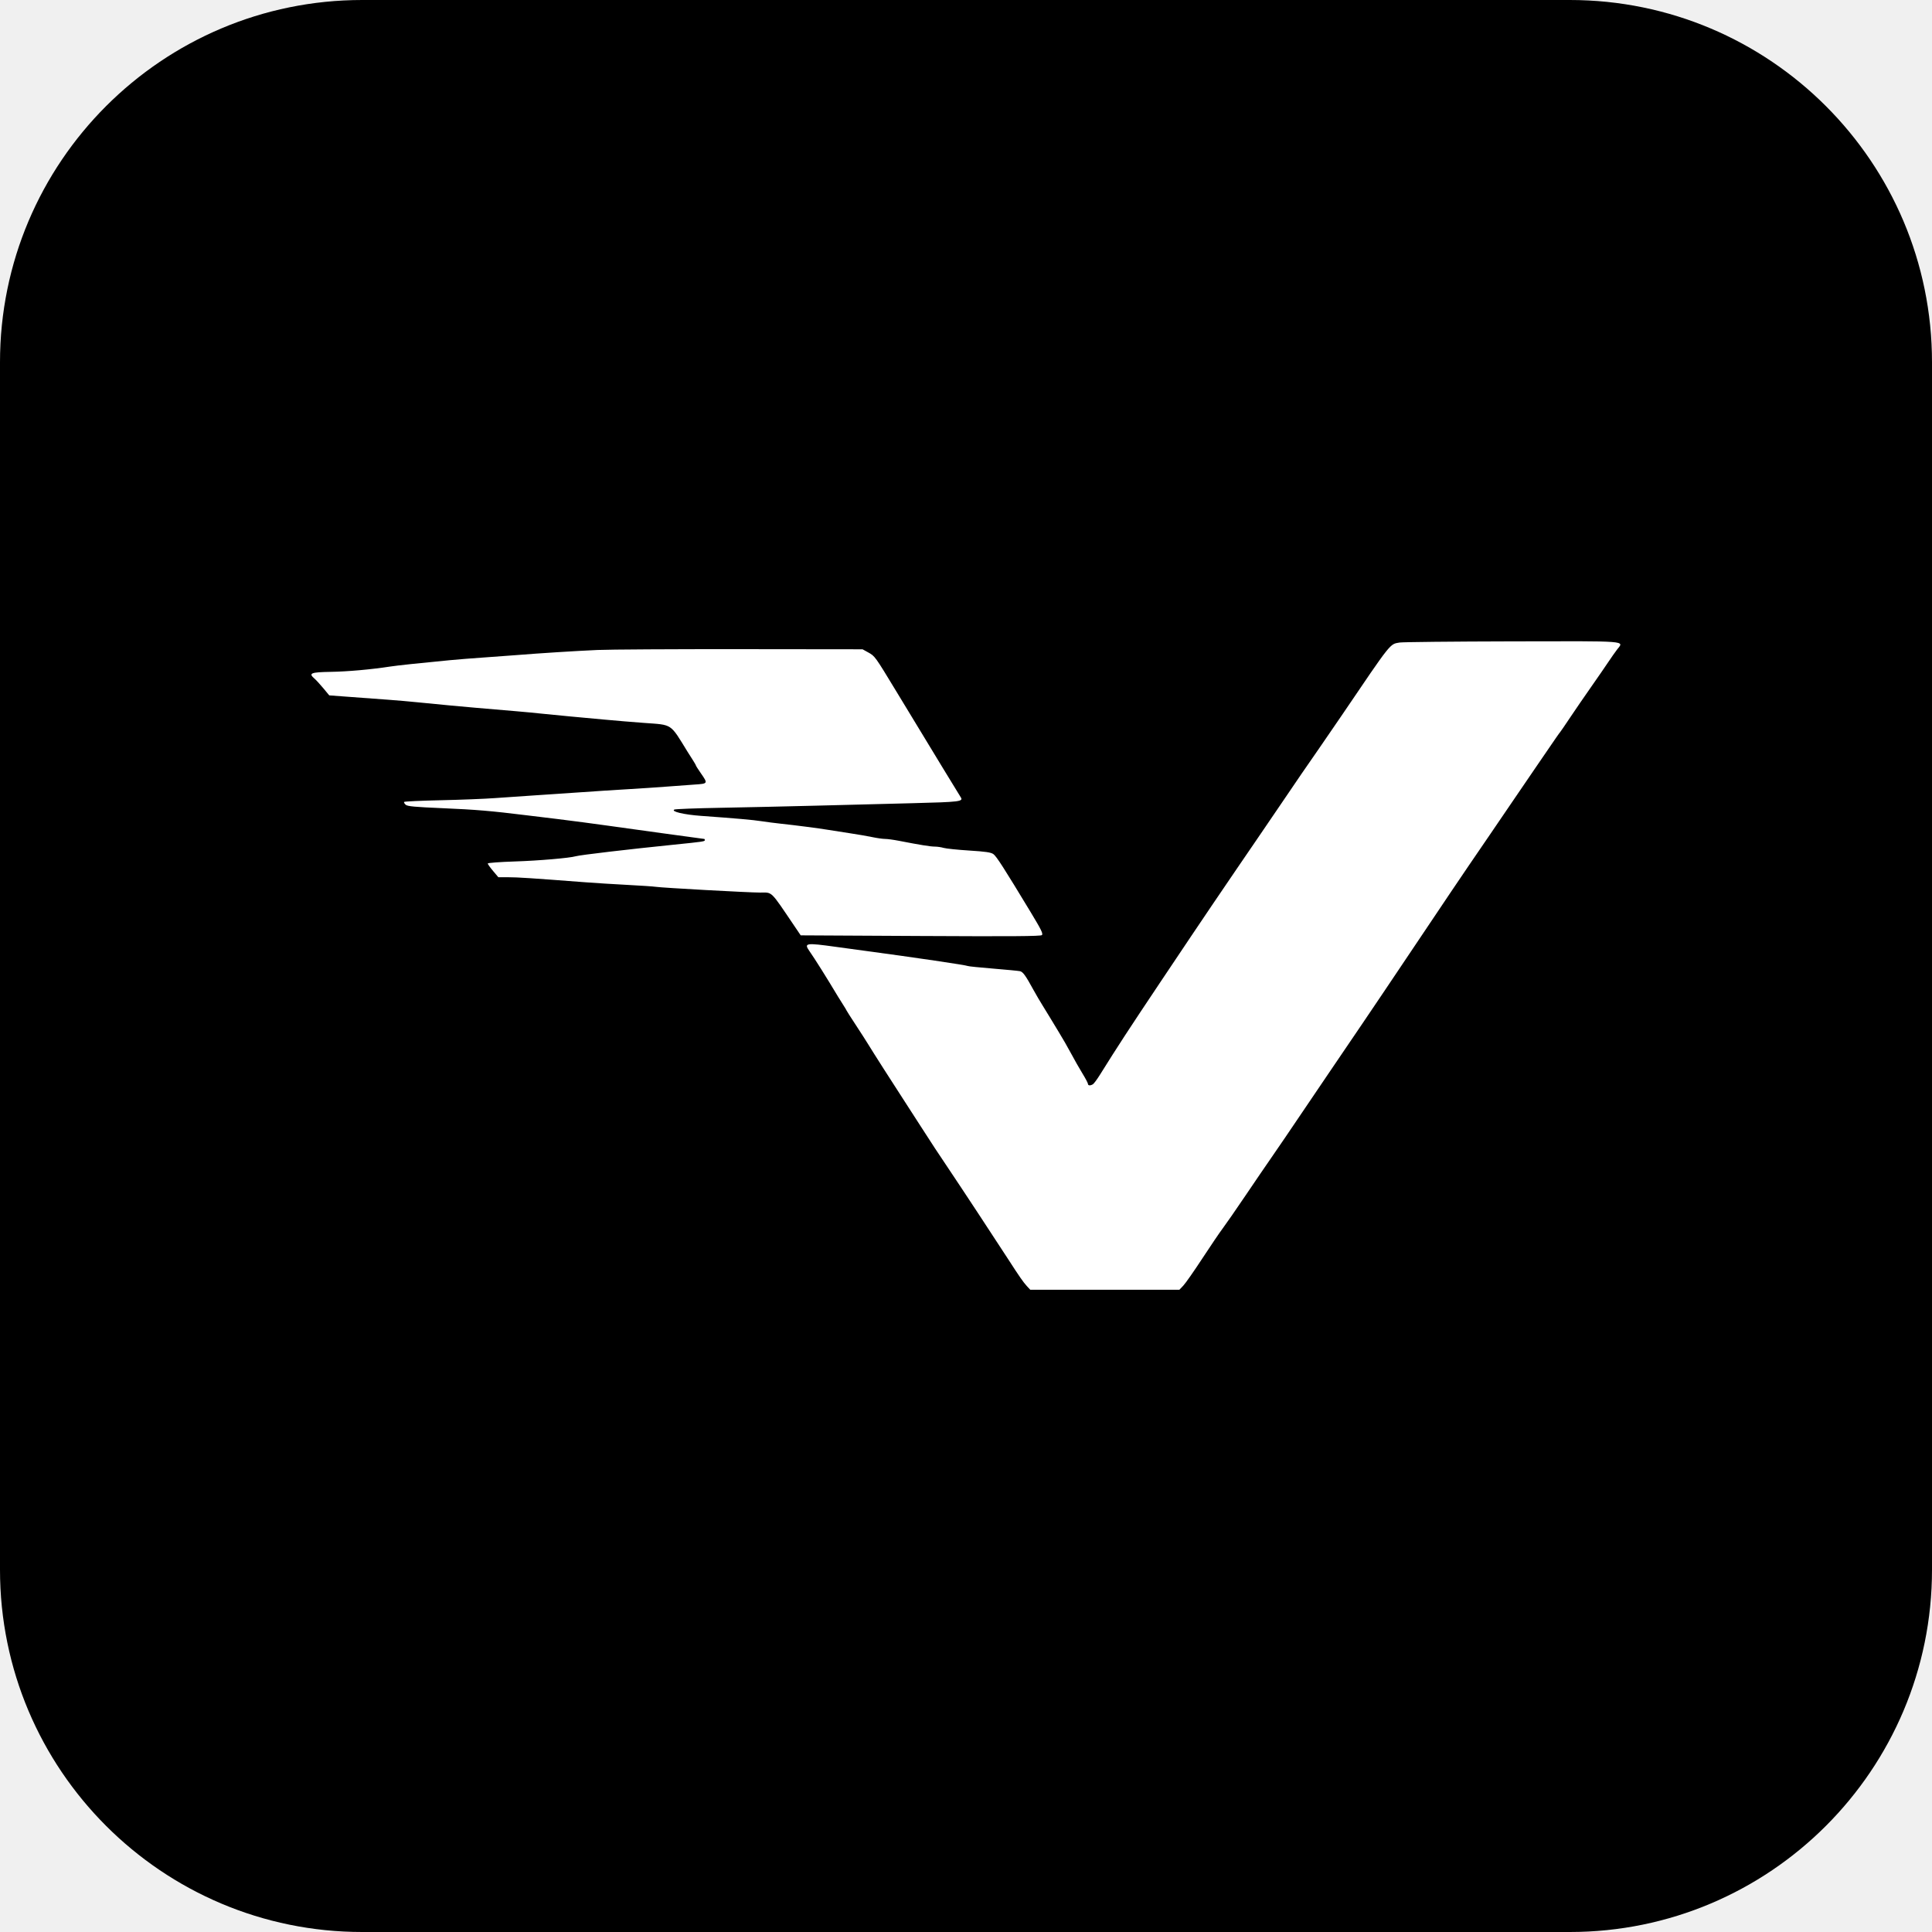
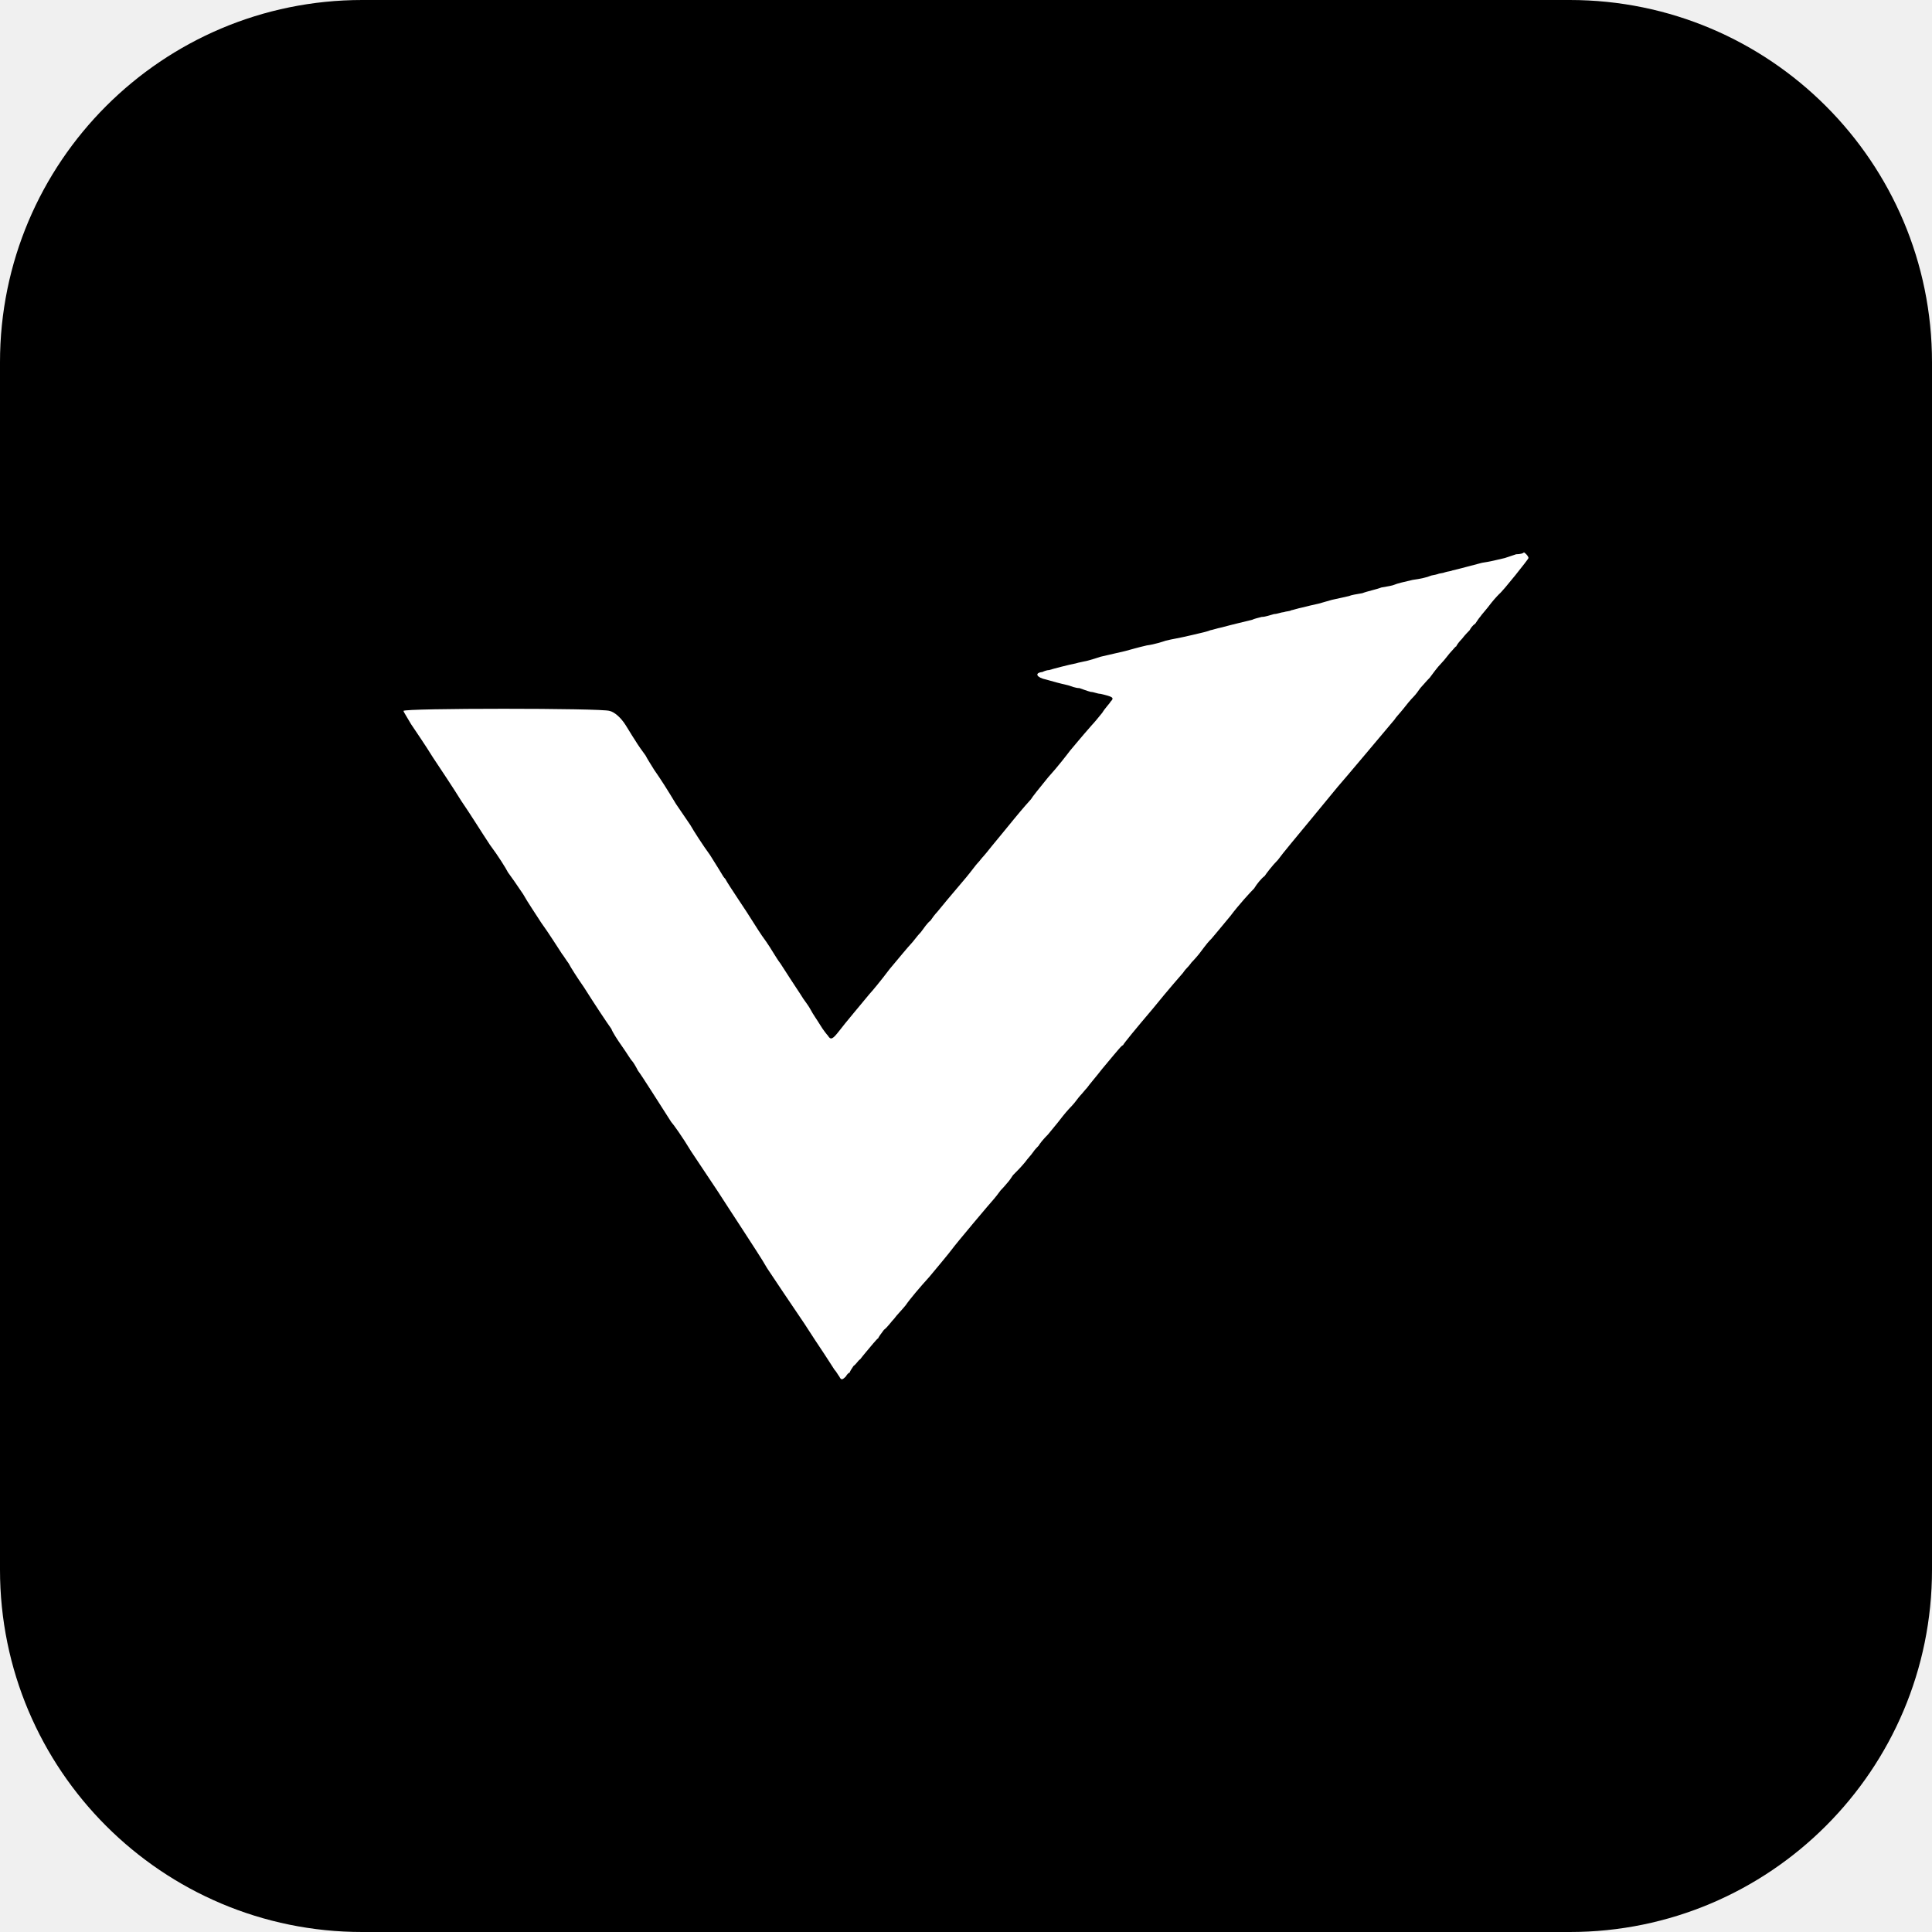
<svg xmlns="http://www.w3.org/2000/svg" viewBox="0 0 512 512" width="512" height="512">
  <rect width="512" height="512" rx="96" fill="#000" />
-   <svg x="76.8" y="164.1" width="358.4" height="183.8" viewBox="0 0 1059 543" fill="#fff">
-     <path fill-rule="evenodd" d="M 869.026 18.208 C 861.267 19.533, 863.037 17.302, 823.564 75.500 C 817.223 84.850, 809.352 96.325, 806.074 101 C 798.656 111.578, 787.602 127.712, 773.530 148.500 C 767.573 157.300, 759.754 168.775, 756.154 174 C 752.555 179.225, 745.942 188.900, 741.460 195.500 C 736.977 202.100, 728.259 214.925, 722.087 224 C 715.914 233.075, 697.925 259.850, 682.110 283.500 C 656.350 322.023, 648.524 334.023, 634.413 356.632 C 632.164 360.234, 629.689 363.583, 628.913 364.075 C 626.927 365.332, 625 365.213, 625 363.834 C 625 363.193, 623.041 359.480, 620.648 355.584 C 618.254 351.688, 614.262 344.675, 611.778 340 C 609.293 335.325, 604.897 327.675, 602.008 323 C 599.120 318.325, 596.024 313.212, 595.128 311.639 C 594.233 310.065, 591.809 306.107, 589.743 302.844 C 587.676 299.580, 584.338 293.893, 582.323 290.205 C 576.167 278.932, 574.092 276.058, 571.749 275.556 C 570.512 275.291, 561.011 274.378, 550.636 273.526 C 540.261 272.674, 531.451 271.779, 531.058 271.536 C 529.909 270.826, 489.644 264.877, 449.500 259.487 C 442.900 258.601, 433 257.252, 427.500 256.489 C 404.100 253.243, 402.489 253.491, 406.803 259.681 C 411.343 266.197, 420.072 280.094, 429.302 295.500 C 429.961 296.600, 431.738 299.435, 433.250 301.800 C 434.763 304.165, 436 306.238, 436 306.406 C 436 306.574, 439.263 311.684, 443.250 317.761 C 447.238 323.838, 451.683 330.765, 453.128 333.155 C 456.427 338.609, 471.990 362.984, 481.441 377.500 C 485.380 383.550, 490.830 391.998, 493.552 396.273 C 500.539 407.250, 509.569 420.991, 516.700 431.500 C 523.037 440.838, 554.905 489.235, 562.793 501.500 C 571.053 514.343, 574.478 519.267, 577.151 522.145 L 579.802 525 638.205 525 L 696.608 525 699.692 521.750 C 701.388 519.962, 708.078 510.400, 714.558 500.500 C 721.038 490.600, 728.214 480.025, 730.504 477 C 732.793 473.975, 740.904 462.275, 748.528 451 C 756.151 439.725, 764.750 427.125, 767.637 423 C 772.517 416.029, 777.780 408.281, 814.166 354.500 C 821.608 343.500, 832.912 326.850, 839.286 317.500 C 845.659 308.150, 865.953 278, 884.384 250.500 C 902.814 223, 920.242 197.125, 923.111 193 C 925.981 188.875, 933.359 178.075, 939.508 169 C 945.656 159.925, 954.469 146.989, 959.093 140.253 C 966.706 129.163, 974.367 117.938, 977.009 114 C 978.627 111.589, 988.001 97.900, 991.389 93 C 993.100 90.525, 994.725 88.275, 995 88 C 995.275 87.725, 998.650 82.784, 1002.500 77.020 C 1006.350 71.255, 1013.775 60.442, 1019 52.990 C 1024.225 45.537, 1030.281 36.754, 1032.458 33.470 C 1034.636 30.187, 1037.718 25.804, 1039.308 23.730 C 1044.730 16.661, 1050.273 17.095, 957.206 17.296 C 911.061 17.396, 871.380 17.807, 869.026 18.208 M 241 24.035 C 223.034 24.844, 196.414 26.524, 177.500 28.043 C 170.900 28.573, 158.975 29.447, 151 29.985 C 143.025 30.523, 131.550 31.437, 125.500 32.016 C 100.972 34.362, 84.182 36.152, 78.500 37.025 C 63.543 39.323, 45.333 40.949, 32.142 41.165 C 16.479 41.421, 14.443 42.236, 19.204 46.347 C 20.575 47.531, 23.766 50.995, 26.295 54.045 L 30.893 59.590 48.196 60.873 C 57.713 61.579, 70.900 62.551, 77.500 63.033 C 84.100 63.515, 94 64.378, 99.500 64.950 C 105 65.522, 116.700 66.661, 125.500 67.480 C 140.322 68.861, 148.025 69.533, 177.500 72.018 C 183.550 72.529, 192.775 73.408, 198 73.973 C 203.225 74.539, 212.900 75.484, 219.500 76.075 C 226.100 76.666, 238.250 77.788, 246.500 78.568 C 254.750 79.347, 268.700 80.512, 277.500 81.155 C 299.966 82.797, 297.593 81.214, 311.520 103.842 C 312.082 104.754, 313.769 107.404, 315.270 109.730 C 316.772 112.057, 318 114.189, 318 114.470 C 318 114.750, 319.799 117.571, 321.999 120.739 C 327.479 128.634, 327.429 128.725, 317.250 129.404 C 312.438 129.726, 302.425 130.461, 295 131.038 C 287.575 131.615, 273.850 132.531, 264.500 133.074 C 255.150 133.617, 238.500 134.699, 227.500 135.479 C 216.500 136.258, 200.075 137.366, 191 137.941 C 181.925 138.515, 168.200 139.456, 160.500 140.032 C 152.800 140.607, 133.769 141.358, 118.210 141.700 C 102.650 142.042, 89.723 142.639, 89.483 143.027 C 89.243 143.415, 89.824 144.418, 90.774 145.255 C 92.152 146.470, 97.946 147.008, 119.500 147.922 C 145.514 149.025, 157.567 150.042, 185.500 153.492 C 192.650 154.375, 203.675 155.712, 210 156.462 C 216.325 157.213, 225.100 158.336, 229.500 158.958 C 233.900 159.579, 242.675 160.770, 249 161.604 C 255.325 162.438, 264.775 163.750, 270 164.520 C 275.225 165.289, 284.900 166.630, 291.500 167.499 C 298.100 168.369, 308.126 169.737, 313.780 170.540 C 319.434 171.343, 324.272 172, 324.530 172 C 324.789 172, 325 172.422, 325 172.939 C 325 173.973, 323.534 174.188, 301 176.474 C 265.080 180.116, 227.303 184.569, 223.940 185.556 C 219.172 186.956, 194.748 189.046, 176.250 189.638 C 164.563 190.011, 155 190.728, 155 191.229 C 155 191.731, 156.870 194.359, 159.157 197.071 L 163.313 202 171.303 202 C 178.513 202, 188.240 202.637, 232 205.977 C 239.425 206.544, 254.050 207.454, 264.500 207.999 C 274.950 208.544, 284.850 209.213, 286.500 209.485 C 291.029 210.233, 359.227 214, 368.232 214 C 378.160 214, 375.935 211.826, 395.285 240.428 L 400.069 247.500 493.785 248 C 565.051 248.380, 587.834 248.217, 588.896 247.318 C 590.056 246.336, 588.570 243.287, 580.122 229.318 C 559.215 194.746, 553.343 185.601, 550.954 183.887 C 549.025 182.503, 544.967 181.903, 532 181.085 C 522.925 180.513, 513.928 179.585, 512.007 179.022 C 510.085 178.460, 506.935 178, 505.007 178.001 C 501.662 178.002, 493.482 176.678, 476.977 173.465 C 472.840 172.659, 467.978 172, 466.175 172 C 464.371 172, 459.881 171.366, 456.197 170.592 C 452.514 169.817, 444.550 168.441, 438.500 167.533 C 432.450 166.625, 424.800 165.427, 421.500 164.872 C 414.534 163.700, 396.034 161.301, 384.500 160.074 C 380.100 159.606, 373.350 158.735, 369.500 158.137 C 362.697 157.081, 349.757 155.937, 322 153.938 C 308.654 152.976, 298.260 150.515, 301.115 148.992 C 301.877 148.585, 318.025 147.969, 337 147.624 C 355.975 147.278, 389.275 146.537, 411 145.978 C 432.725 145.418, 467.109 144.538, 487.408 144.022 C 525.150 143.063, 527.669 142.744, 525.293 139.222 C 524.199 137.601, 506.866 109.118, 474.955 56.500 C 458.095 28.700, 458.219 28.871, 452.823 25.889 L 448.500 23.500 353 23.396 C 300.475 23.339, 250.075 23.627, 241 24.035" />
+   <svg x="102.4" y="141.6" width="307.2" height="228.7" viewBox="0 0 1221 909" fill="#fff">
+     <path fill-rule="evenodd" d="M 1198 19 C 1198 20, 1194 21, 1190 21 C 1187 22, 1181 24, 1178 25 C 1170 27, 1161 29, 1154 30 C 1146 32, 1128 37, 1123 38 C 1121 39, 1118 39, 1115 40 C 1113 41, 1109 41, 1107 42 C 1104 43, 1101 43, 1099 44 C 1097 45, 1089 47, 1081 48 C 1072 50, 1064 52, 1062 53 C 1060 54, 1054 55, 1048 56 C 1043 58, 1033 60, 1028 62 C 1022 63, 1016 64, 1014 65 C 1010 66, 1005 67, 996 69 C 992 70, 986 72, 982 73 C 977 74, 969 76, 965 77 C 960 78, 954 80, 953 80 C 952 81, 948 81, 945 82 C 943 82, 938 84, 935 84 C 931 85, 926 87, 922 87 C 918 88, 914 89, 912 90 C 904 92, 891 95, 880 98 C 875 99, 869 101, 868 101 C 866 102, 858 104, 849 106 C 832 110, 829 110, 821 112 C 818 113, 809 116, 801 117 C 792 119, 782 122, 778 123 C 760 127, 757 128, 752 129 C 749 130, 743 132, 739 133 C 735 134, 729 135, 726 136 C 720 137, 701 142, 698 143 C 696 143, 693 144, 691 145 C 682 146, 685 151, 695 153 C 702 155, 709 157, 718 159 C 721 160, 726 162, 730 162 C 733 163, 738 165, 742 166 C 745 166, 749 168, 752 168 C 765 171, 767 172, 763 176 C 762 178, 757 183, 754 188 C 750 193, 745 199, 743 201 C 729 217, 726 221, 720 228 C 717 232, 707 245, 697 256 C 688 267, 680 277, 679 279 C 678 280, 670 289, 661 300 C 653 310, 642 323, 638 328 C 634 333, 630 338, 629 339 C 627 341, 625 344, 623 346 C 621 348, 616 355, 611 361 C 594 381, 584 393, 580 398 C 578 400, 575 404, 573 407 C 570 409, 566 415, 563 419 C 559 423, 555 429, 552 432 C 550 434, 540 446, 530 458 C 521 470, 511 482, 509 484 C 500 495, 483 515, 477 523 C 470 532, 468 533, 465 528 C 464 527, 460 522, 457 517 C 454 512, 449 505, 447 501 C 445 497, 441 492, 439 489 C 436 484, 431 477, 415 452 C 411 447, 405 436, 400 429 C 394 421, 388 411, 386 408 C 380 398, 360 369, 357 363 C 355 361, 354 359, 354 359 C 354 359, 348 349, 341 338 C 333 327, 324 313, 320 306 C 316 300, 309 290, 305 284 C 296 269, 289 258, 282 248 C 279 243, 275 237, 273 233 C 270 229, 265 222, 262 217 C 258 211, 254 204, 252 201 C 247 193, 240 187, 235 186 C 227 183, 18 183, 18 186 C 18 187, 22 193, 26 200 C 30 206, 41 222, 49 235 C 57 247, 71 268, 79 281 C 88 294, 101 315, 109 327 C 118 339, 126 352, 128 356 C 131 360, 138 370, 144 379 C 149 388, 158 401, 163 409 C 171 420, 181 436, 185 442 C 186 443, 189 448, 192 452 C 194 456, 201 467, 208 477 C 220 496, 232 514, 237 521 C 238 524, 243 532, 248 539 C 253 546, 257 553, 259 555 C 260 556, 263 561, 265 565 C 269 570, 289 602, 300 619 C 302 621, 312 635, 321 650 C 331 665, 343 683, 349 692 C 354 700, 366 718, 375 732 C 384 746, 396 764, 401 773 C 413 791, 421 803, 440 831 C 447 842, 457 857, 461 863 C 465 869, 470 877, 472 880 C 474 882, 476 886, 477 887 C 479 891, 480 891, 484 887 C 485 885, 487 883, 488 883 C 488 882, 490 879, 492 876 C 495 874, 497 870, 499 869 C 502 865, 508 858, 513 852 C 515 850, 517 847, 518 847 C 518 846, 521 842, 524 838 C 528 835, 532 829, 535 826 C 537 823, 543 817, 547 812 C 551 806, 562 793, 572 782 C 582 770, 592 758, 595 754 C 600 747, 638 702, 640 700 C 641 699, 644 695, 647 691 C 651 687, 654 683, 655 682 C 656 681, 658 678, 660 675 C 665 670, 668 667, 673 661 C 675 658, 679 654, 681 651 C 683 648, 686 645, 687 644 C 688 642, 692 637, 697 632 C 701 627, 707 620, 710 616 C 713 612, 718 606, 722 602 C 725 599, 729 593, 731 591 C 733 589, 736 585, 738 583 C 740 580, 747 572, 754 563 C 774 539, 774 539, 776 538 C 776 537, 790 520, 807 500 C 824 479, 839 462, 839 462 C 839 462, 841 459, 843 457 C 846 454, 848 451, 848 451 C 848 451, 852 447, 856 442 C 865 430, 866 429, 869 426 C 870 425, 879 414, 889 402 C 898 390, 910 377, 914 373 C 917 368, 922 362, 925 360 C 927 357, 933 349, 939 343 C 944 336, 960 317, 974 300 C 989 282, 1001 267, 1002 266 C 1004 264, 1057 201, 1062 195 C 1063 193, 1067 189, 1071 184 C 1074 180, 1079 174, 1082 171 C 1084 169, 1087 165, 1089 162 C 1091 160, 1095 155, 1099 151 C 1102 147, 1107 140, 1111 136 C 1115 132, 1119 126, 1122 123 C 1124 121, 1126 118, 1127 118 C 1127 117, 1130 113, 1133 110 C 1136 106, 1140 102, 1141 101 C 1142 99, 1144 96, 1147 94 C 1149 91, 1151 88, 1152 87 C 1154 84, 1158 80, 1164 72 C 1168 67, 1172 63, 1172 63 C 1176 60, 1203 26, 1203 25 C 1203 23, 1199 19, 1198 19" />
  </svg>
</svg>
